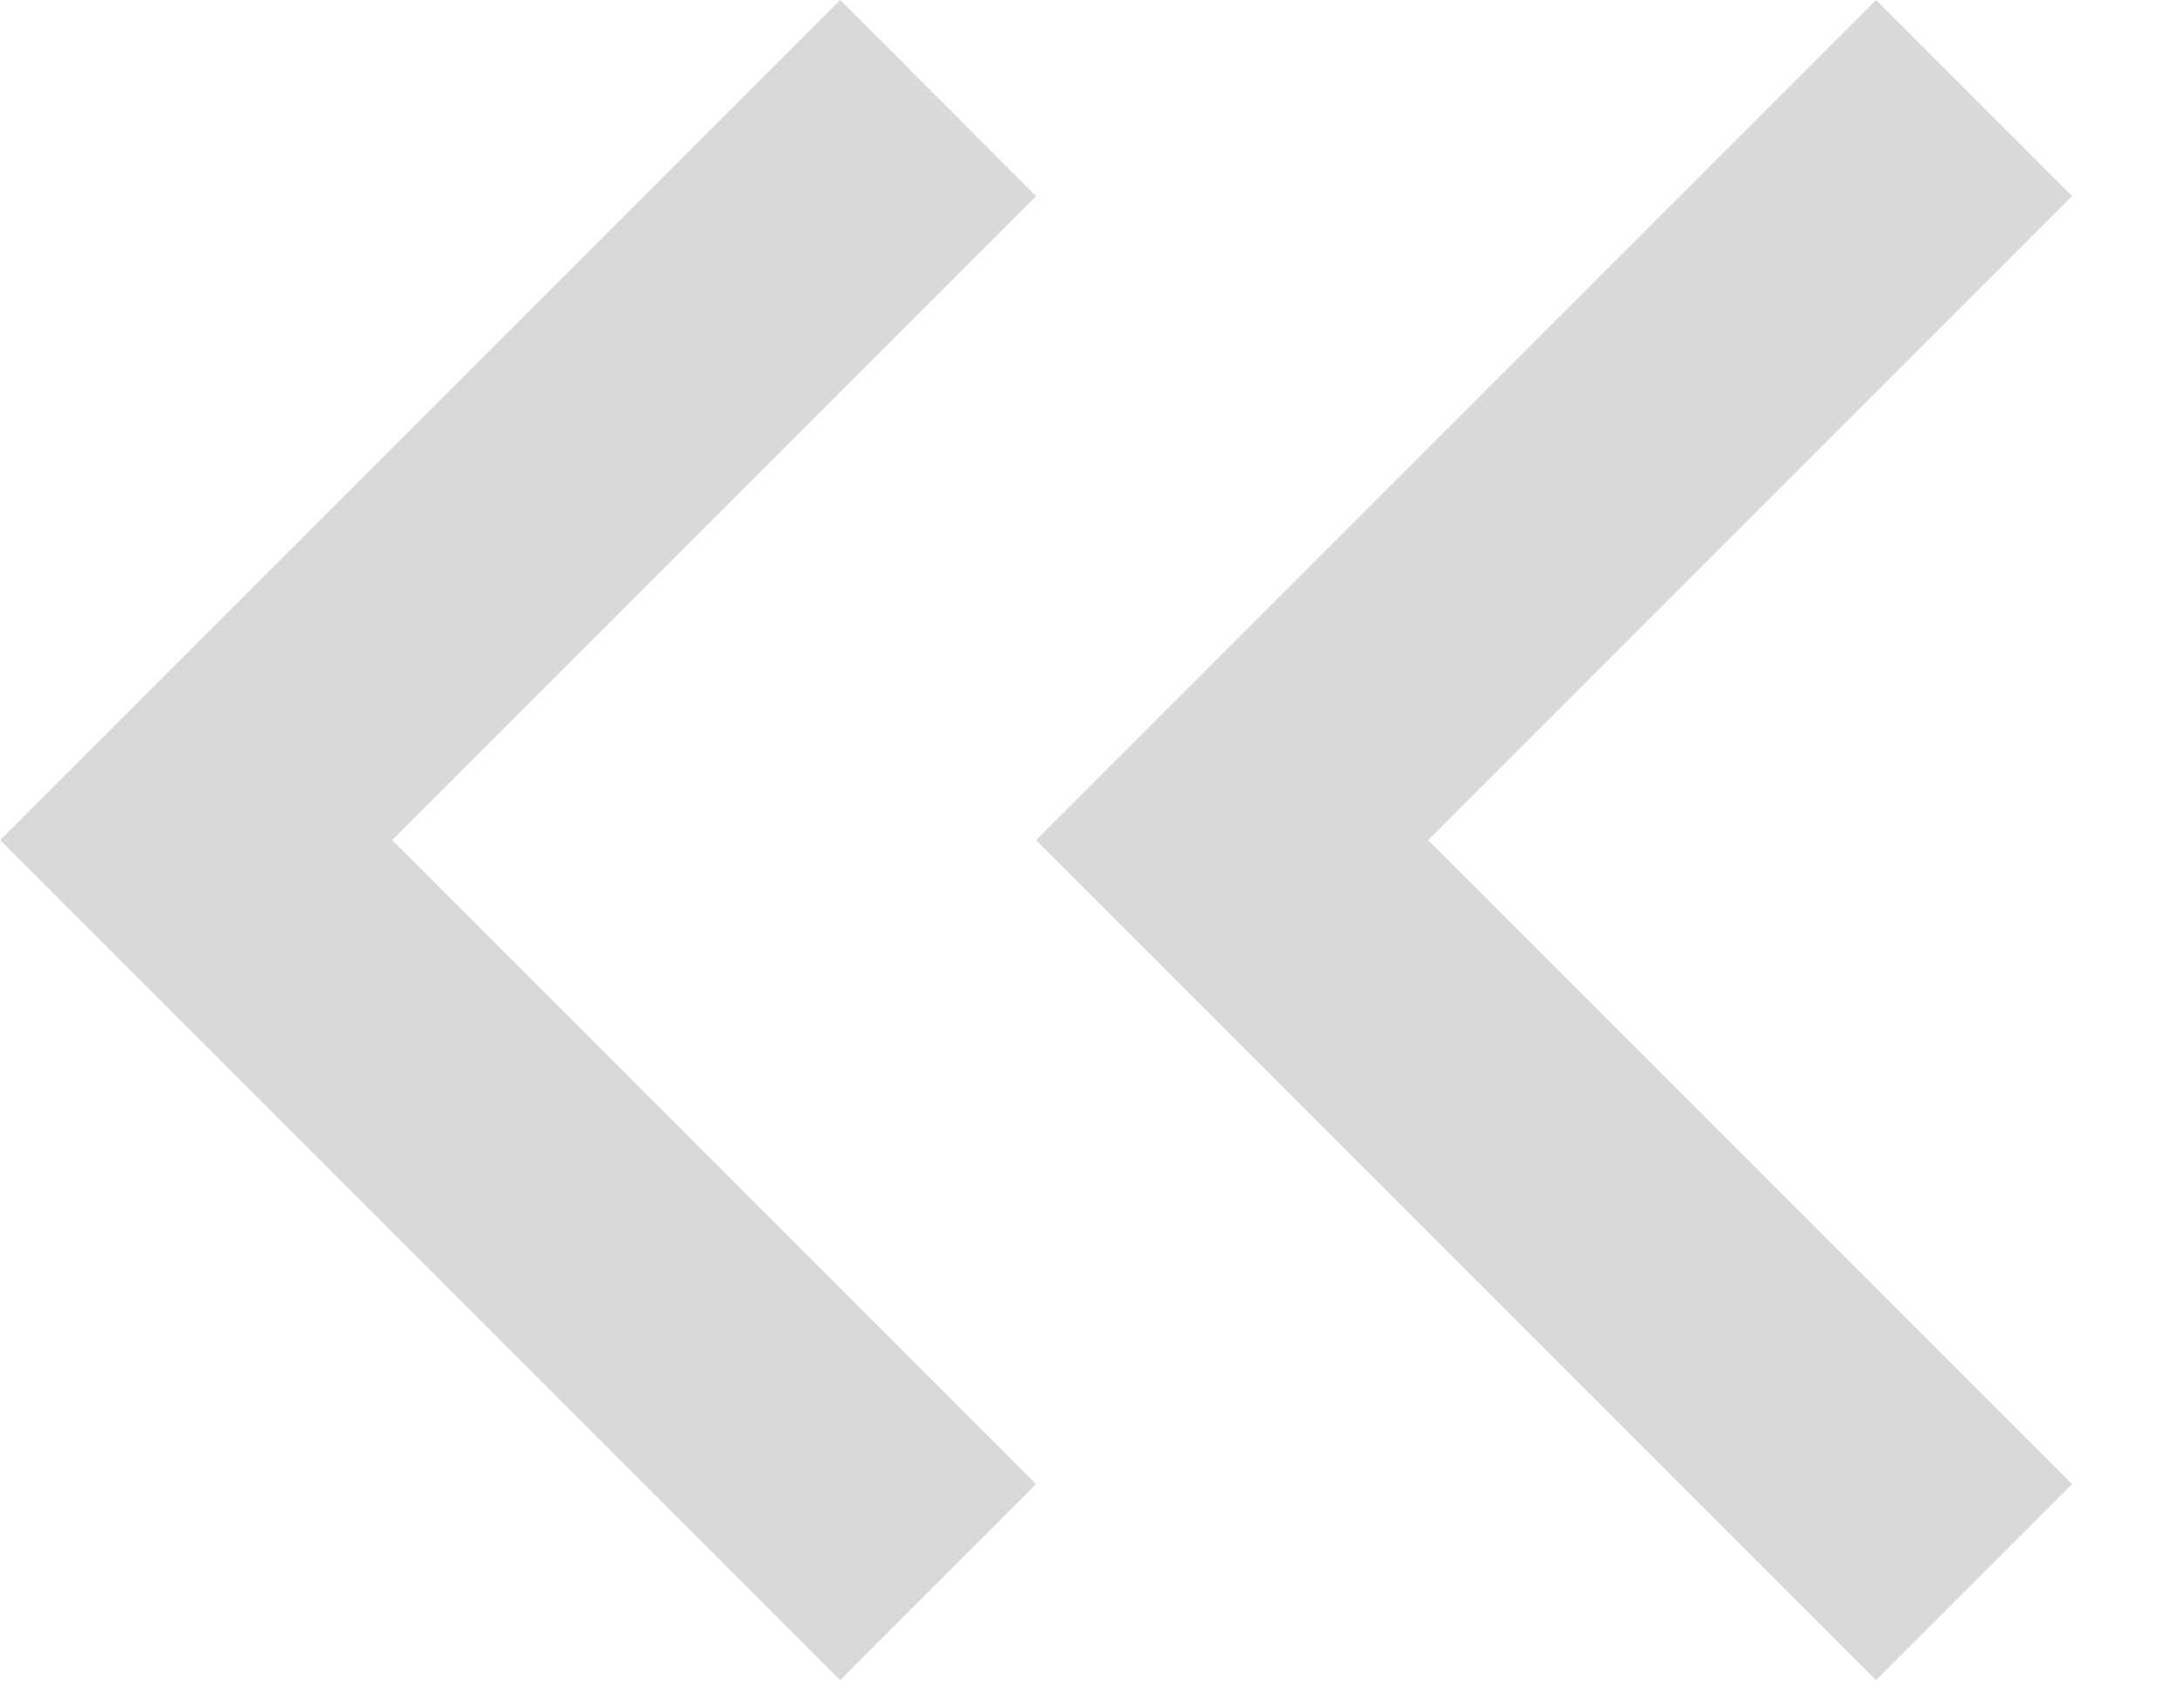
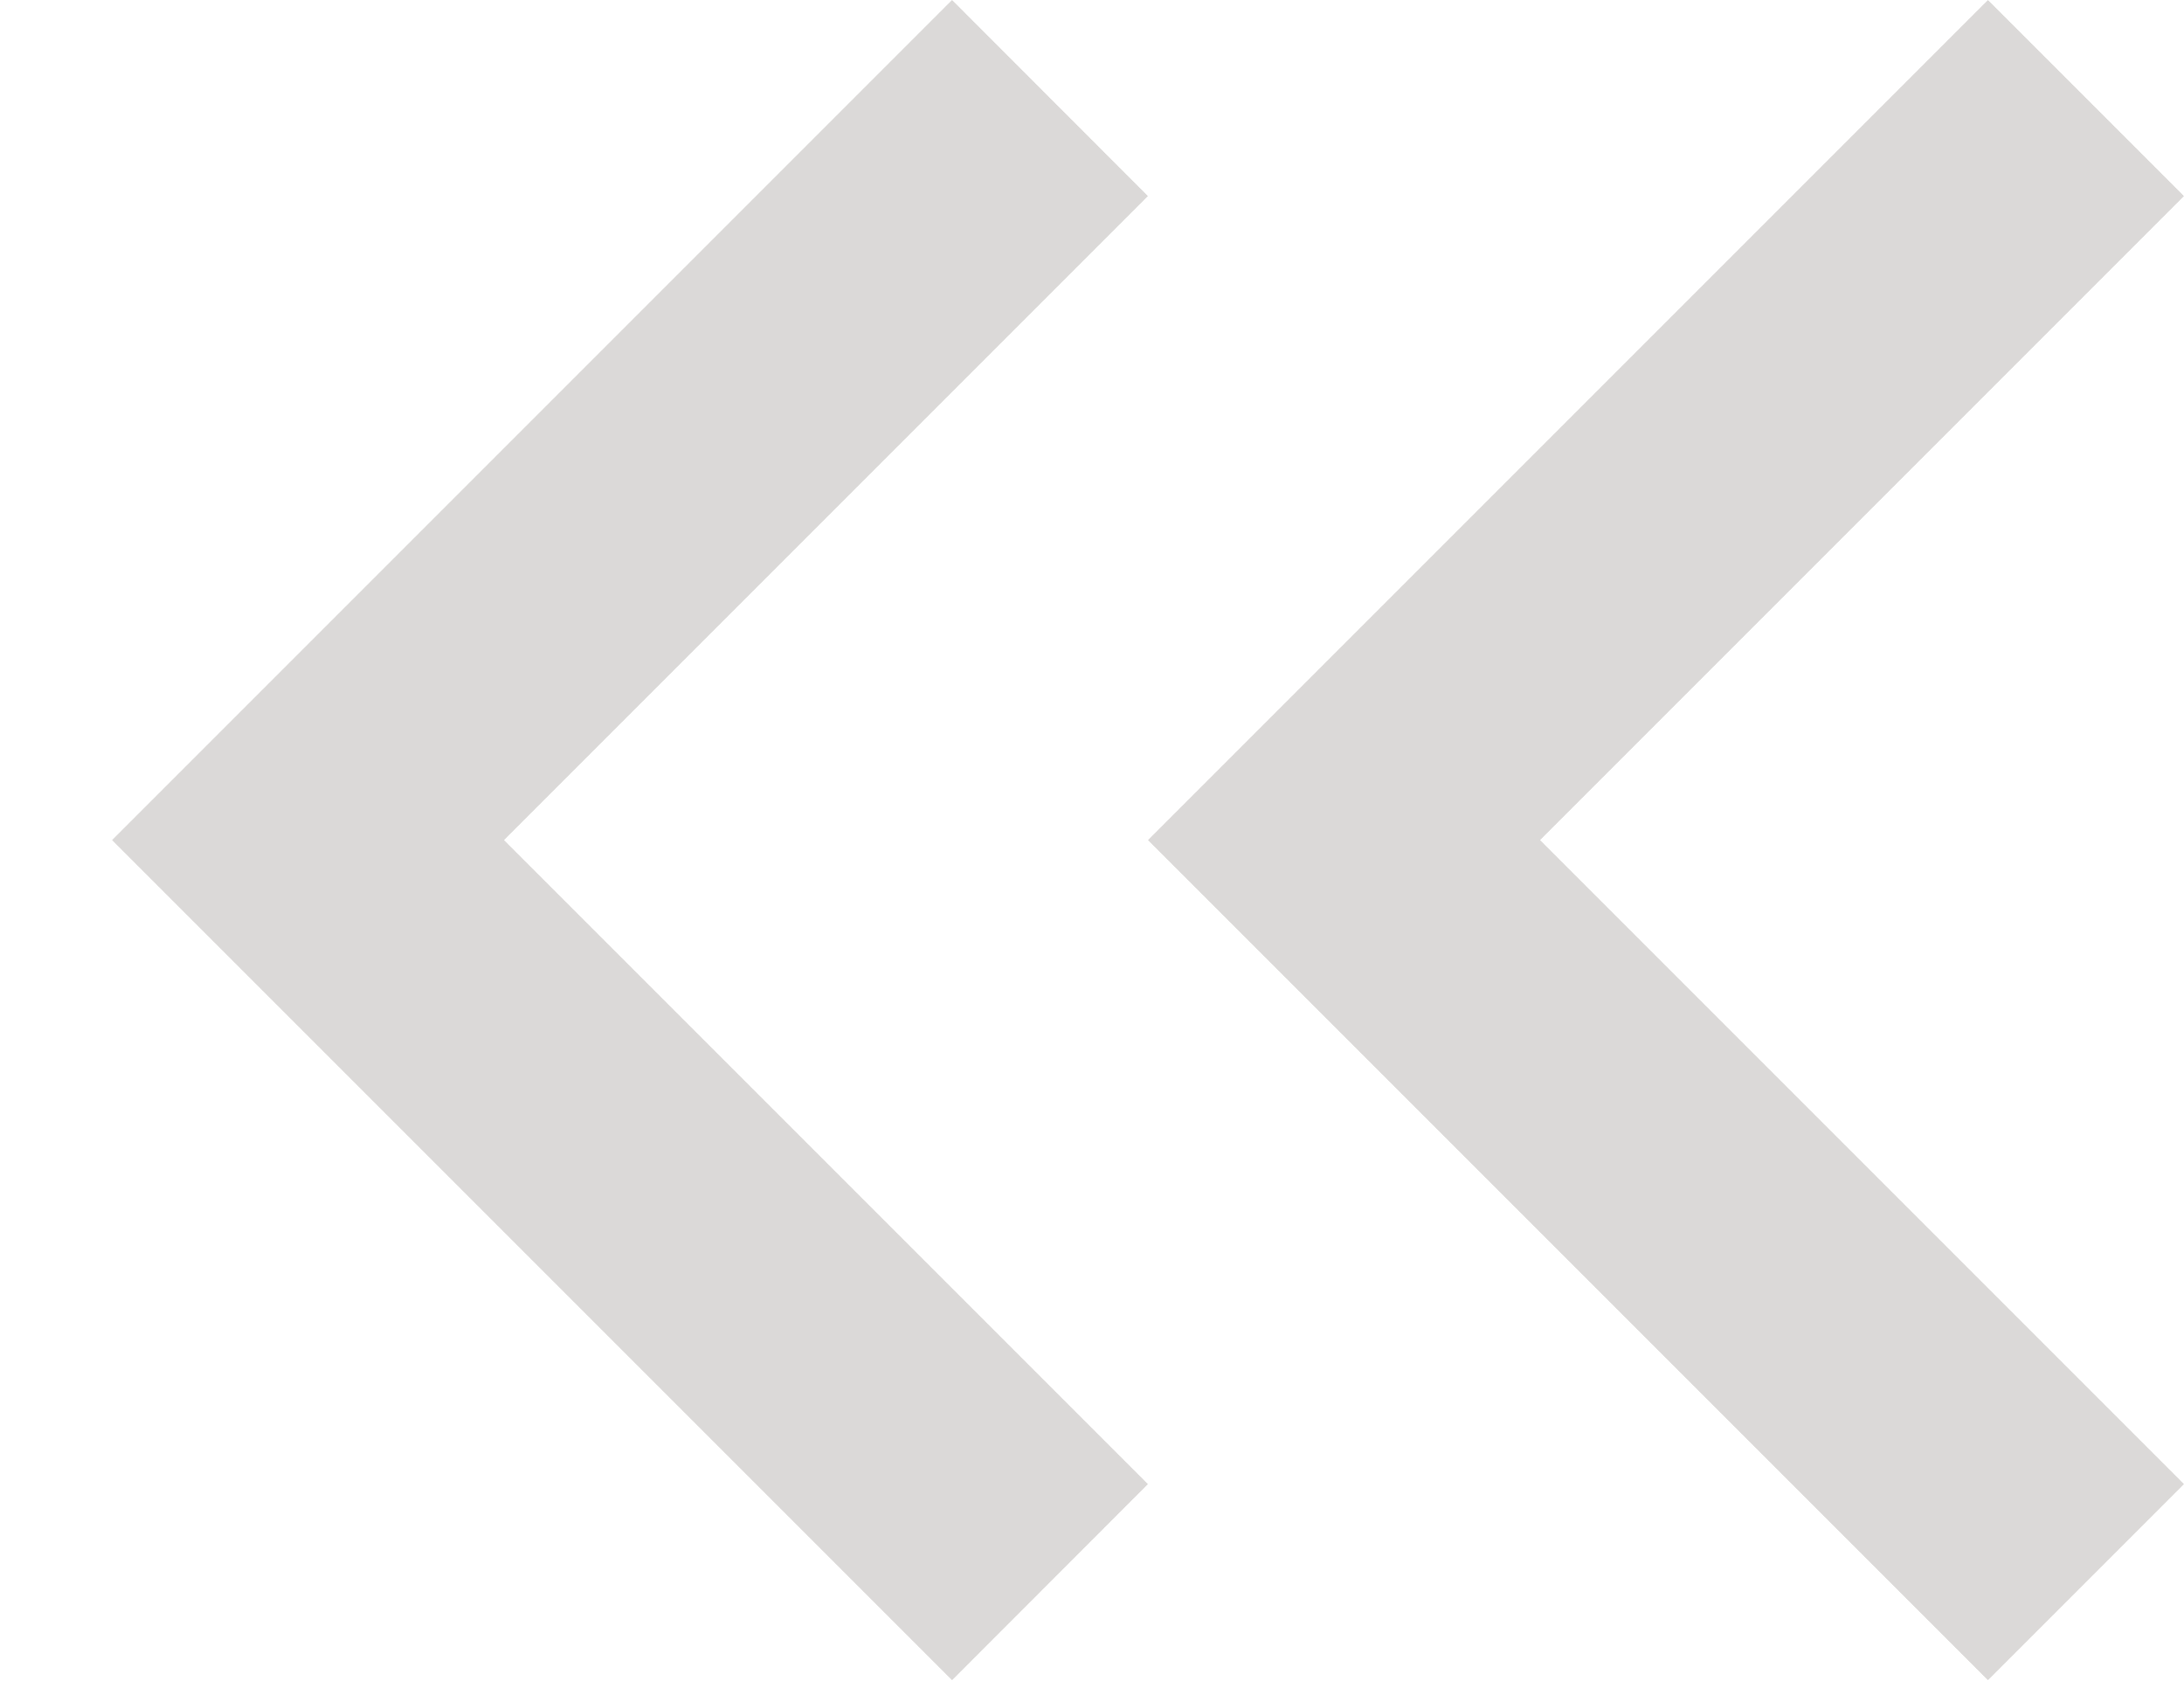
<svg xmlns="http://www.w3.org/2000/svg" width="13" height="10" viewBox="0 0 13 10" fill="none">
  <g opacity="0.7">
-     <path d="M11.167 10L12.334 8.833L8.501 5L12.334 1.167L11.167 0L6.167 5L11.167 10Z" fill="#CCC9C7" />
-     <path d="M5.001 10L6.167 8.833L2.334 5L6.167 1.167L5.001 0L0.001 5L5.001 10Z" fill="#CCC9C7" />
+     <path d="M11.833 10L13 8.833L9.167 5L13 1.167L11.833 0L6.833 5L11.833 10Z" fill="#CCC9C7" />
+     <path d="M5.667 10L6.833 8.833L3 5L6.833 1.167L5.667 0L0.667 5L5.667 10Z" fill="#CCC9C7" />
  </g>
</svg>
